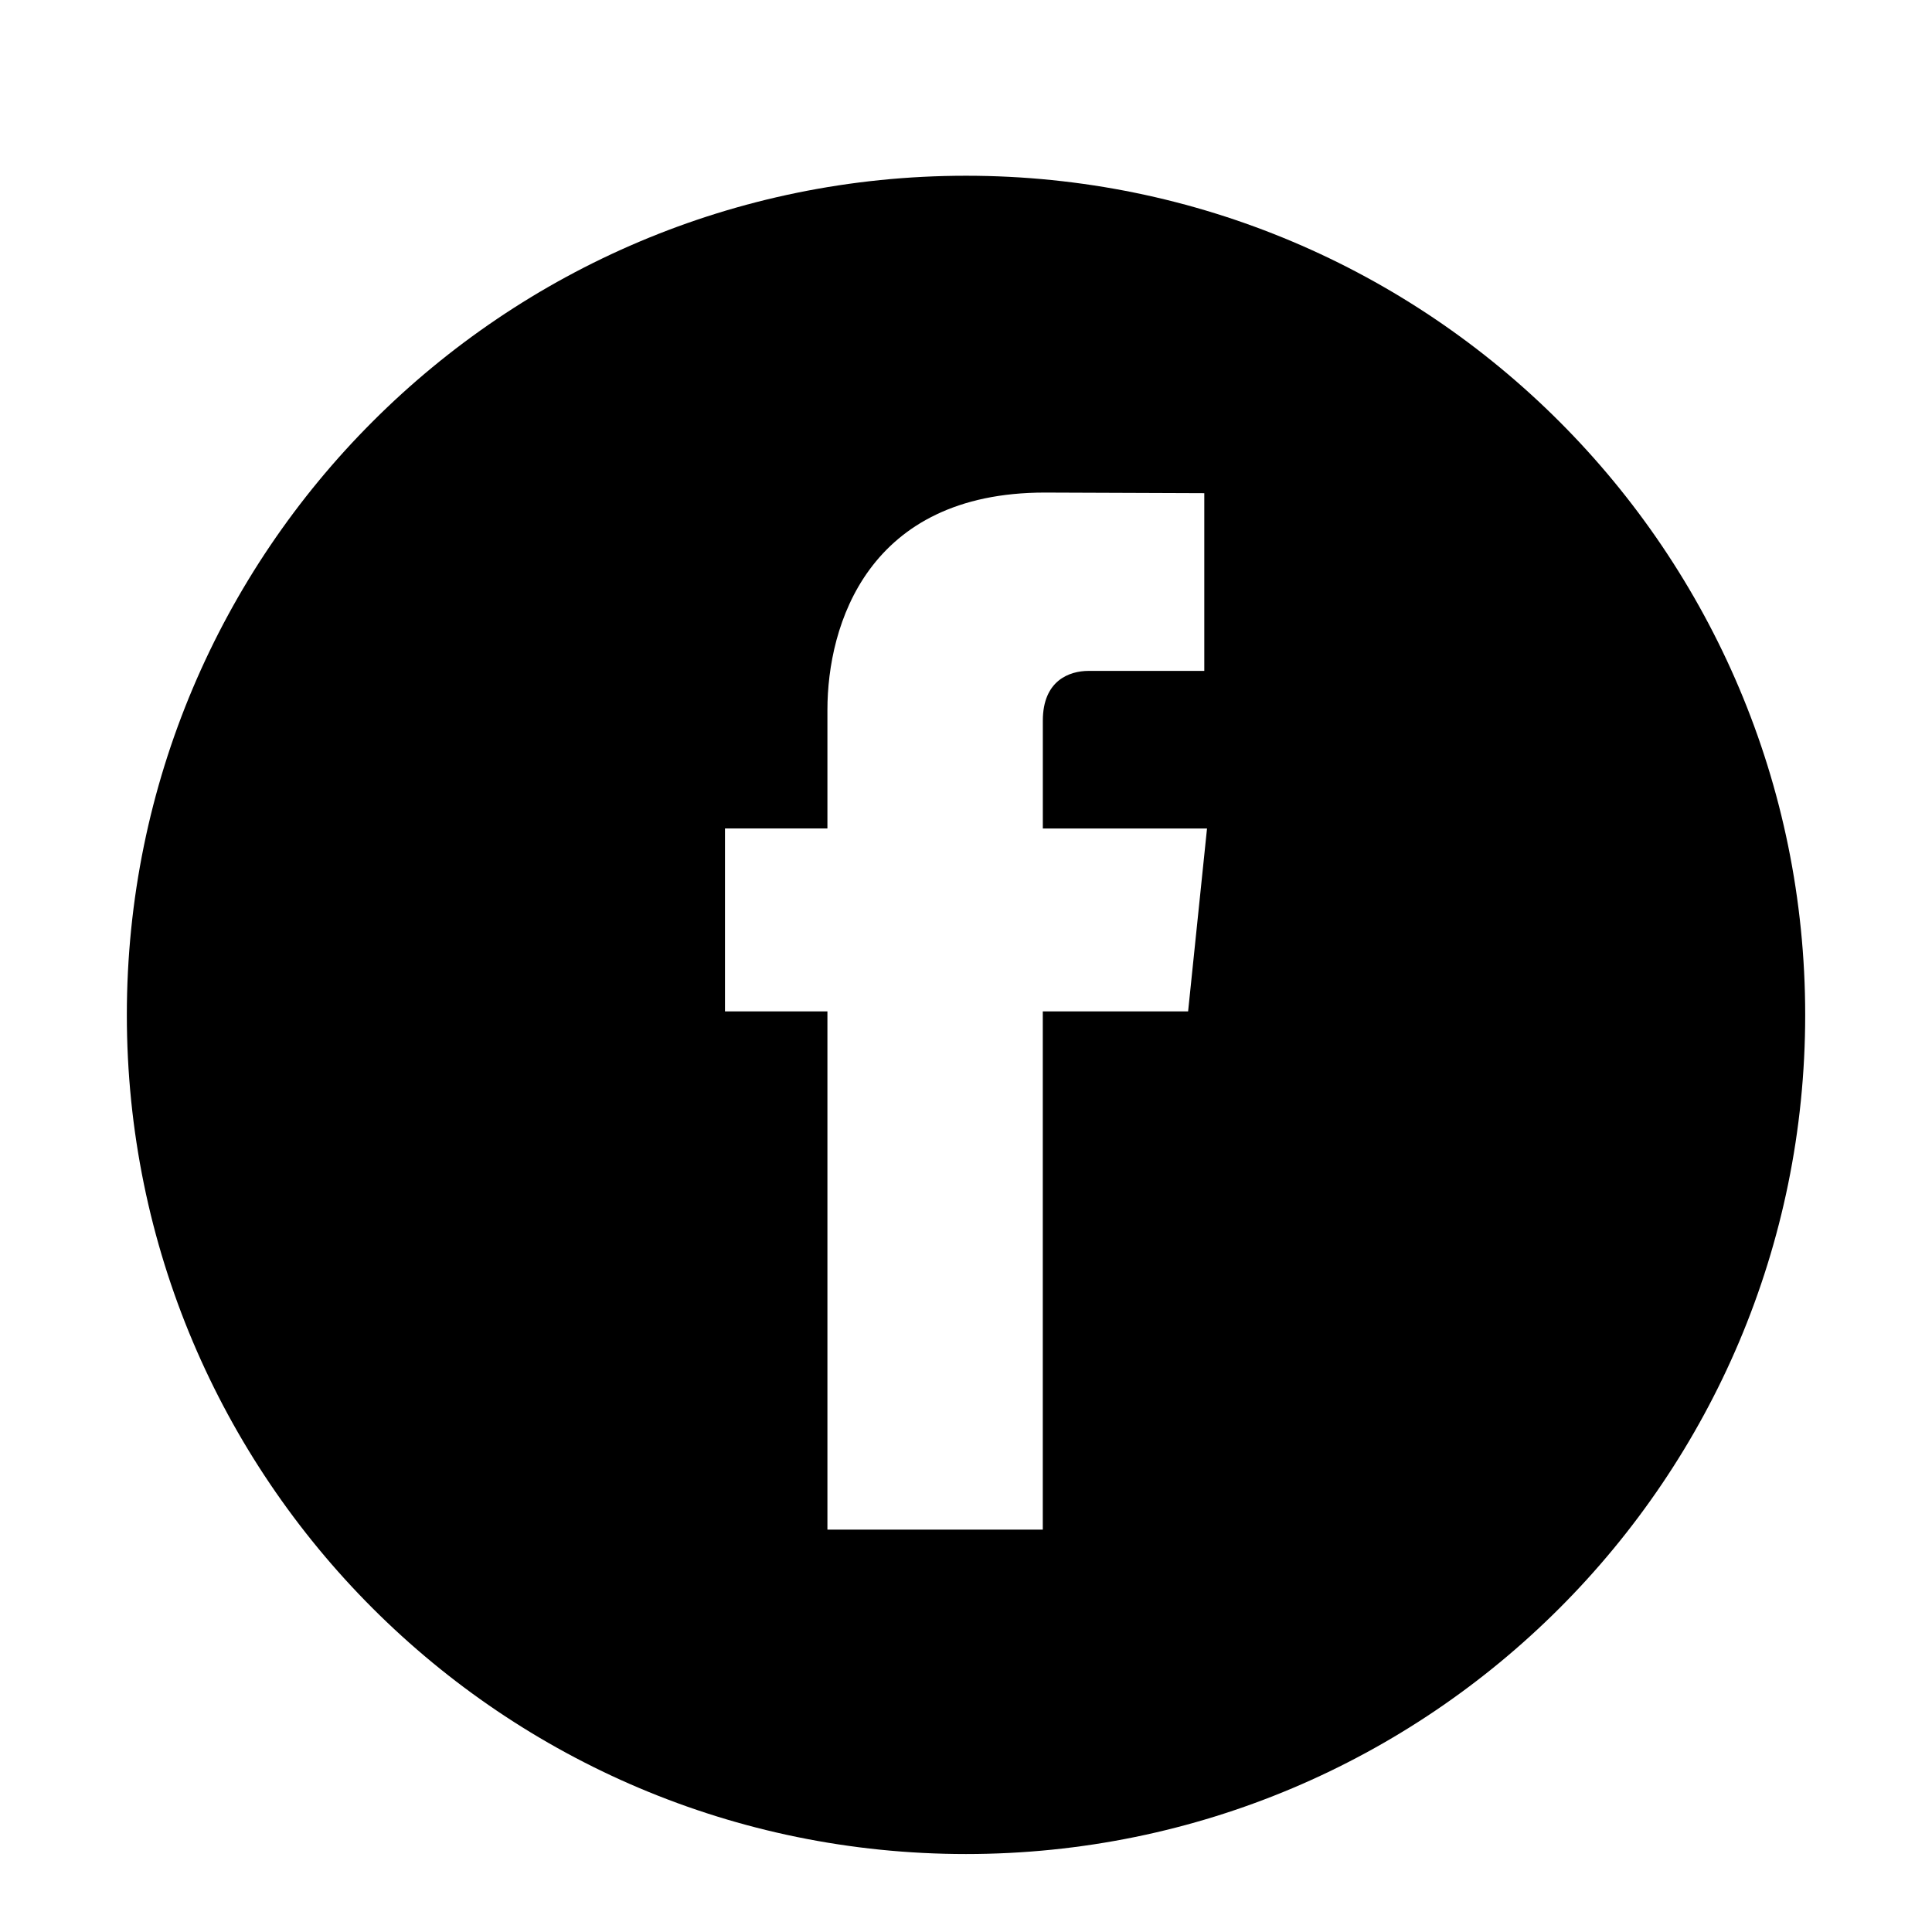
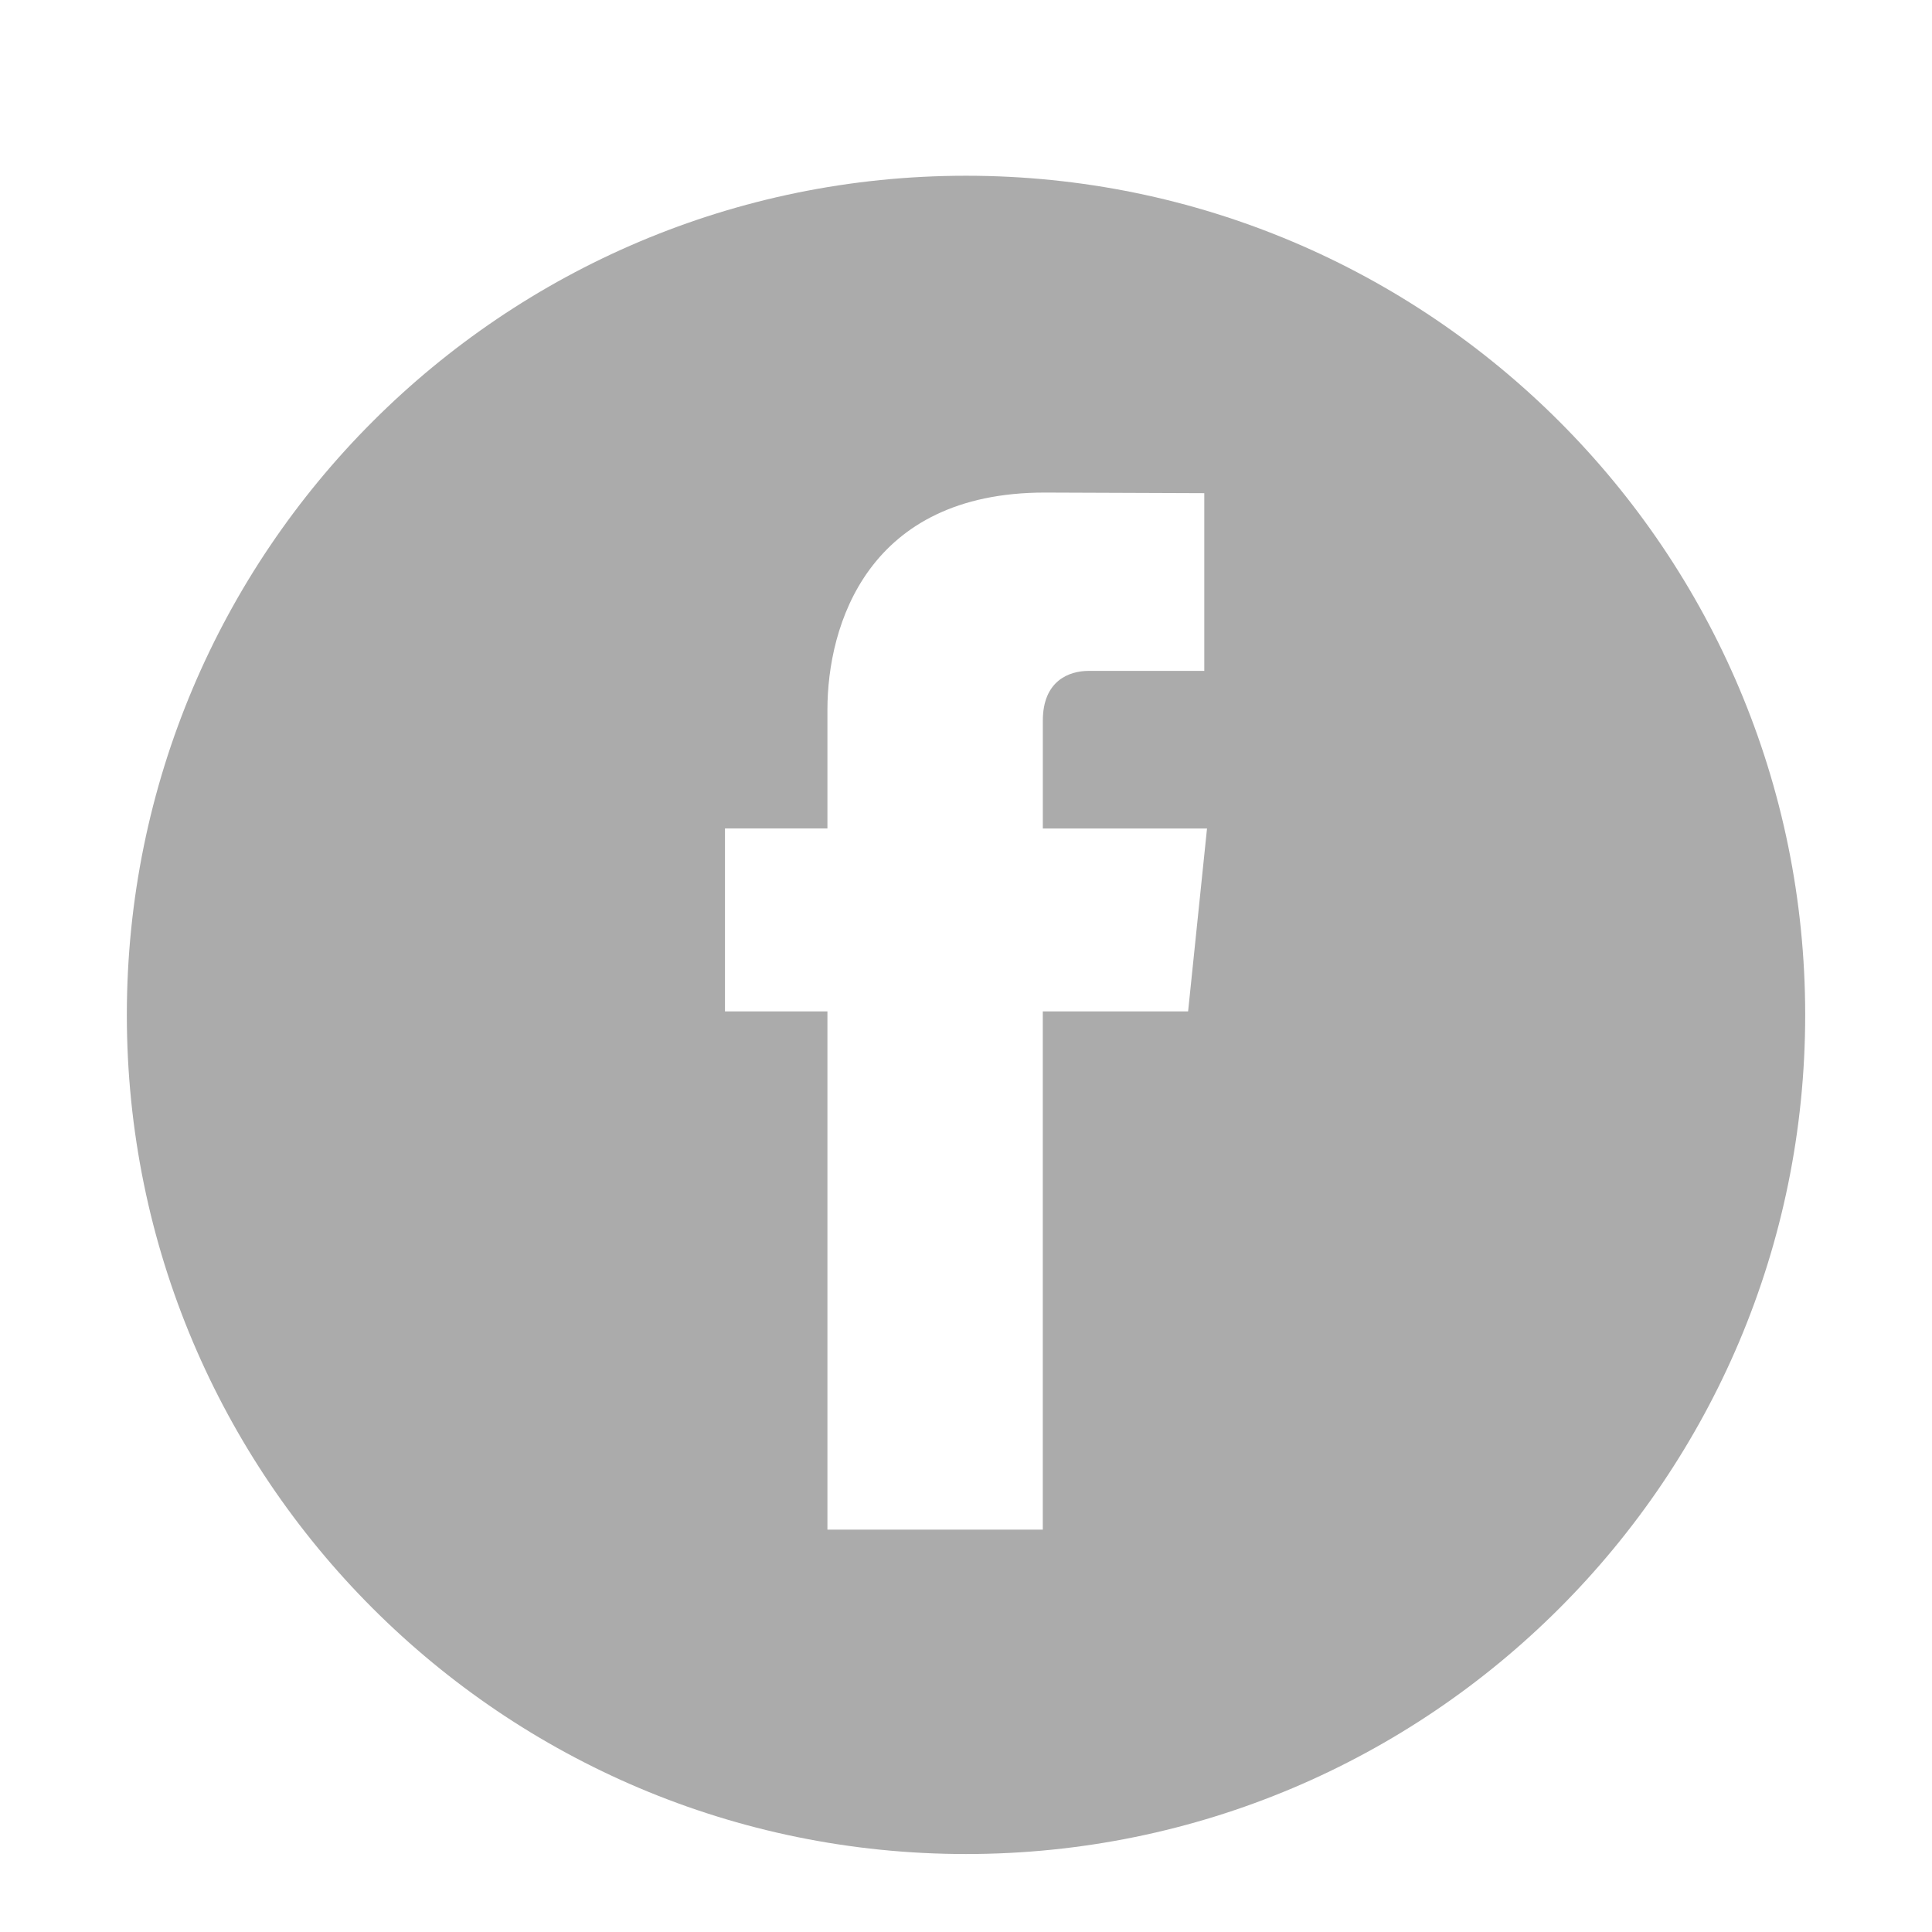
- <svg xmlns="http://www.w3.org/2000/svg" enable-background="new 0 0 56.693 56.693" height="56.693px" id="Layer_1" version="1.1" viewBox="0 0 56.693 56.693" width="56.693px" xml:space="preserve">
-   <path d="M28.347,5.157c-13.6,0-24.625,11.027-24.625,24.625c0,13.6,11.025,24.623,24.625,24.623c13.6,0,24.625-11.023,24.625-24.623  C52.972,16.184,41.946,5.157,28.347,5.157z M34.864,29.679h-4.264c0,6.814,0,15.207,0,15.207h-6.32c0,0,0-8.307,0-15.207h-3.006  V24.31h3.006v-3.479c0-2.49,1.182-6.377,6.379-6.377l4.68,0.018v5.215c0,0-2.846,0-3.398,0c-0.555,0-1.34,0.277-1.34,1.461v3.163  h4.818L34.864,29.679z" />
+ <svg xmlns="http://www.w3.org/2000/svg" fill="#ABABAB" enable-background="new 0 0 56.693 56.693" height="56.693px" id="Layer_1" version="1.1" viewBox="0 0 56.693 56.693" width="56.693px" xml:space="preserve">
+   <path d="M28.347,5.157c-13.6,0-24.625,11.027-24.625,24.625c0,13.6,11.025,24.623,   24.625,24.623c13.6,0,24.625-11.023,24.625-24.623   C52.972,16.184,41.946,5.157,28.347,5.157z M34.864,29.679h-4.264c0,6.814,0,15.207,0,15.207h-6.32c0,0,0-8.307,0-15.207h-3.006   V24.31h3.006v-3.479c0-2.49,1.182-6.377,6.379-6.377l4.68,0.018v5.215c0,0-2.846,0-3.398,0c-0.555,0-1.34,0.277-1.34,1.461v3.163   h4.818L34.864,29.679z" />
</svg>
